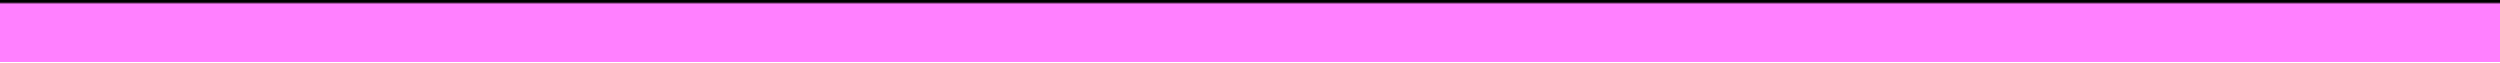
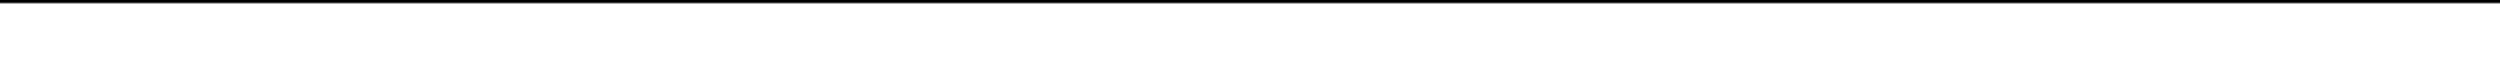
<svg xmlns="http://www.w3.org/2000/svg" width="600pt" height="15pt" viewBox="0 0 600 15" version="1.1" shape-rendering="crispEdges">
  <defs>
    <linearGradient id="linear0" gradientUnits="userSpaceOnUse" x1="0.5" y1="0.5" x2="0.5" y2="1">
      <stop offset="0" style="stop-color:rgb(0%,0%,0%);stop-opacity:1;" />
-       <stop offset="1" style="stop-color:rgb(100%,50%,100%);stop-opacity:1;" />
+       <stop offset="1" style="stop-color:rgb(100%,100%,100%);stop-opacity:1;" />
    </linearGradient>
    <linearGradient id="linear1" gradientUnits="userSpaceOnUse" x1="0.5" y1="0.5" x2="0.5" y2="1">
      <stop offset="0" style="stop-color:rgb(0%,0%,0%);stop-opacity:1;" />
-       <stop offset="1" style="stop-color:rgb(100%,50%,100%);stop-opacity:1;" />
+       <stop offset="1" style="stop-color:rgb(100%,100%,100%);stop-opacity:1;" />
    </linearGradient>
    <linearGradient id="linear2" gradientUnits="userSpaceOnUse" x1="0.5" y1="0.5" x2="0.5" y2="1">
      <stop offset="0" style="stop-color:rgb(0%,0%,0%);stop-opacity:1;" />
-       <stop offset="1" style="stop-color:rgb(100%,50%,100%);stop-opacity:1;" />
+       <stop offset="1" style="stop-color:rgb(100%,100%,100%);stop-opacity:1;" />
    </linearGradient>
  </defs>
-   <g id="surface49">
+   <g id="surface53">
    <path style=" stroke:none;fill-rule:nonzero;fill:url(#linear0);" d="M 7.5 0 L 207.5 0 L 207.5 15 L 7.5 15 Z M 0 0 L 15 0 L 15 15 L 0 15 Z M 0 0 " />
    <path style=" stroke:none;fill-rule:nonzero;fill:url(#linear1);" d="M 207.5 0 L 407.5 0 L 407.5 15 L 207.5 15 Z M 200 0 L 215 0 L 215 15 L 200 15 Z M 200 0 " />
    <path style=" stroke:none;fill-rule:nonzero;fill:url(#linear2);" d="M 407.5 0 L 607.5 0 L 607.5 15 L 407.5 15 Z M 400 0 L 415 0 L 415 15 L 400 15 Z M 400 0 " />
  </g>
</svg>
